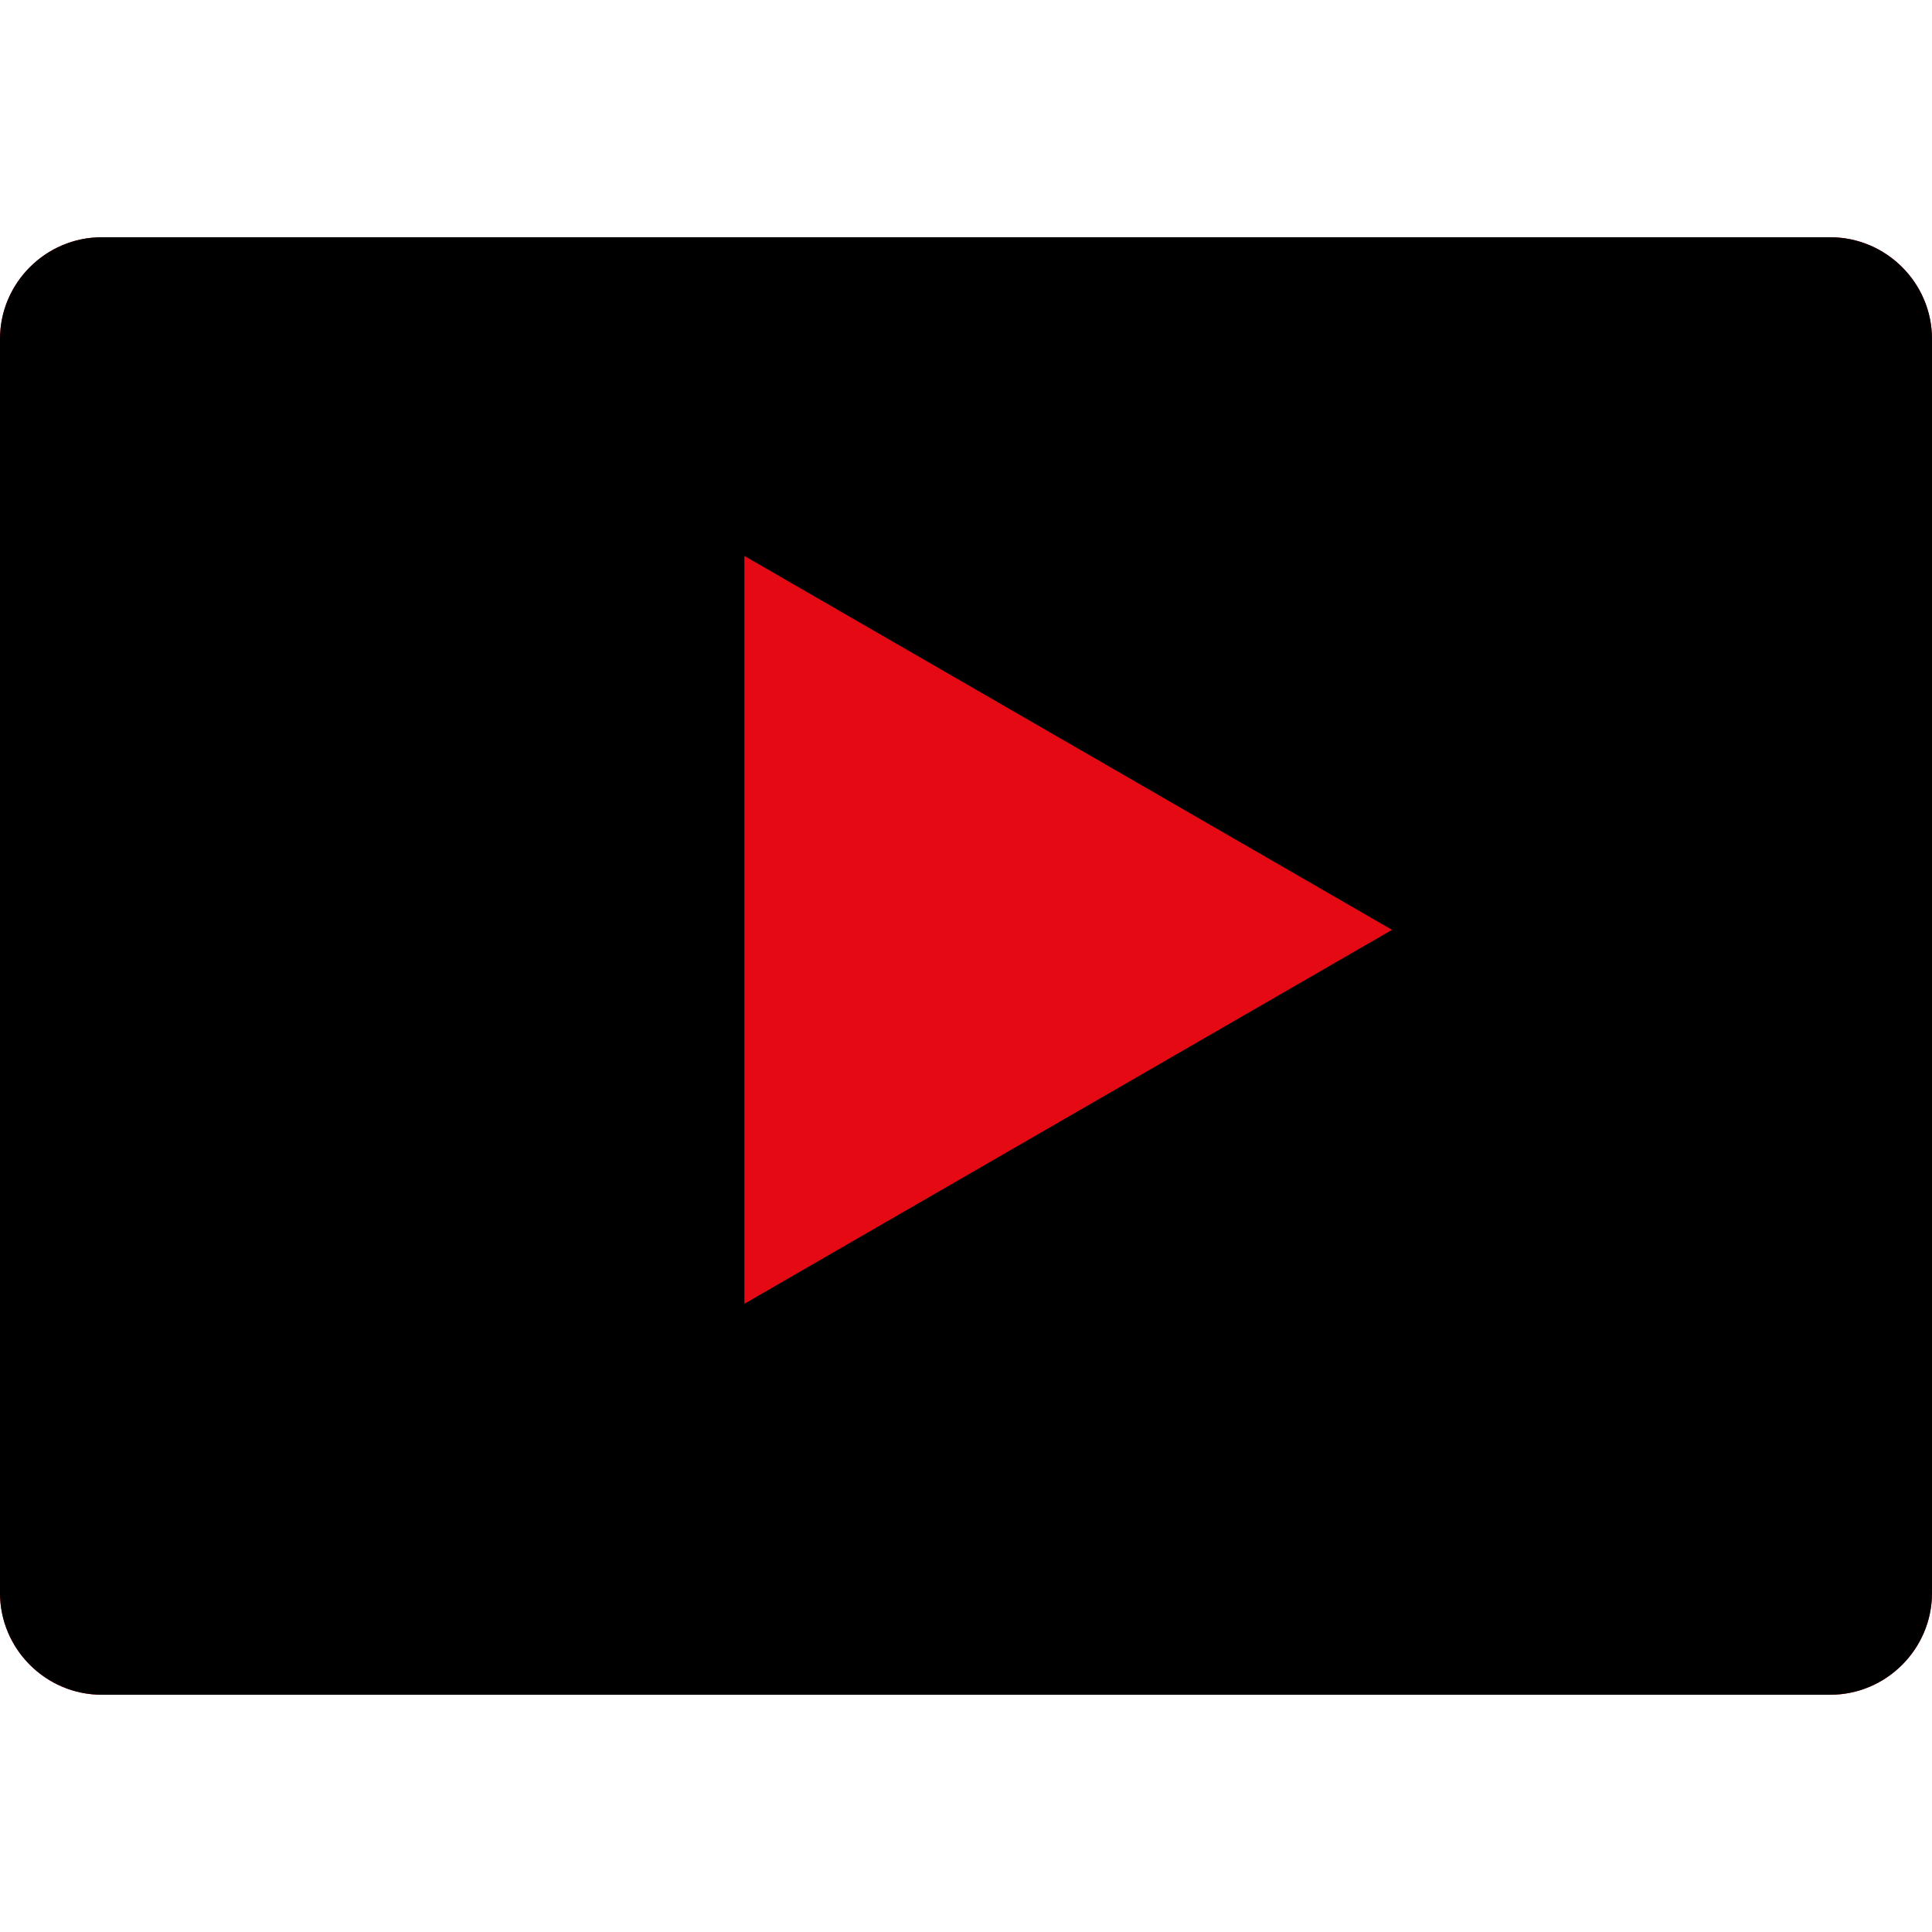
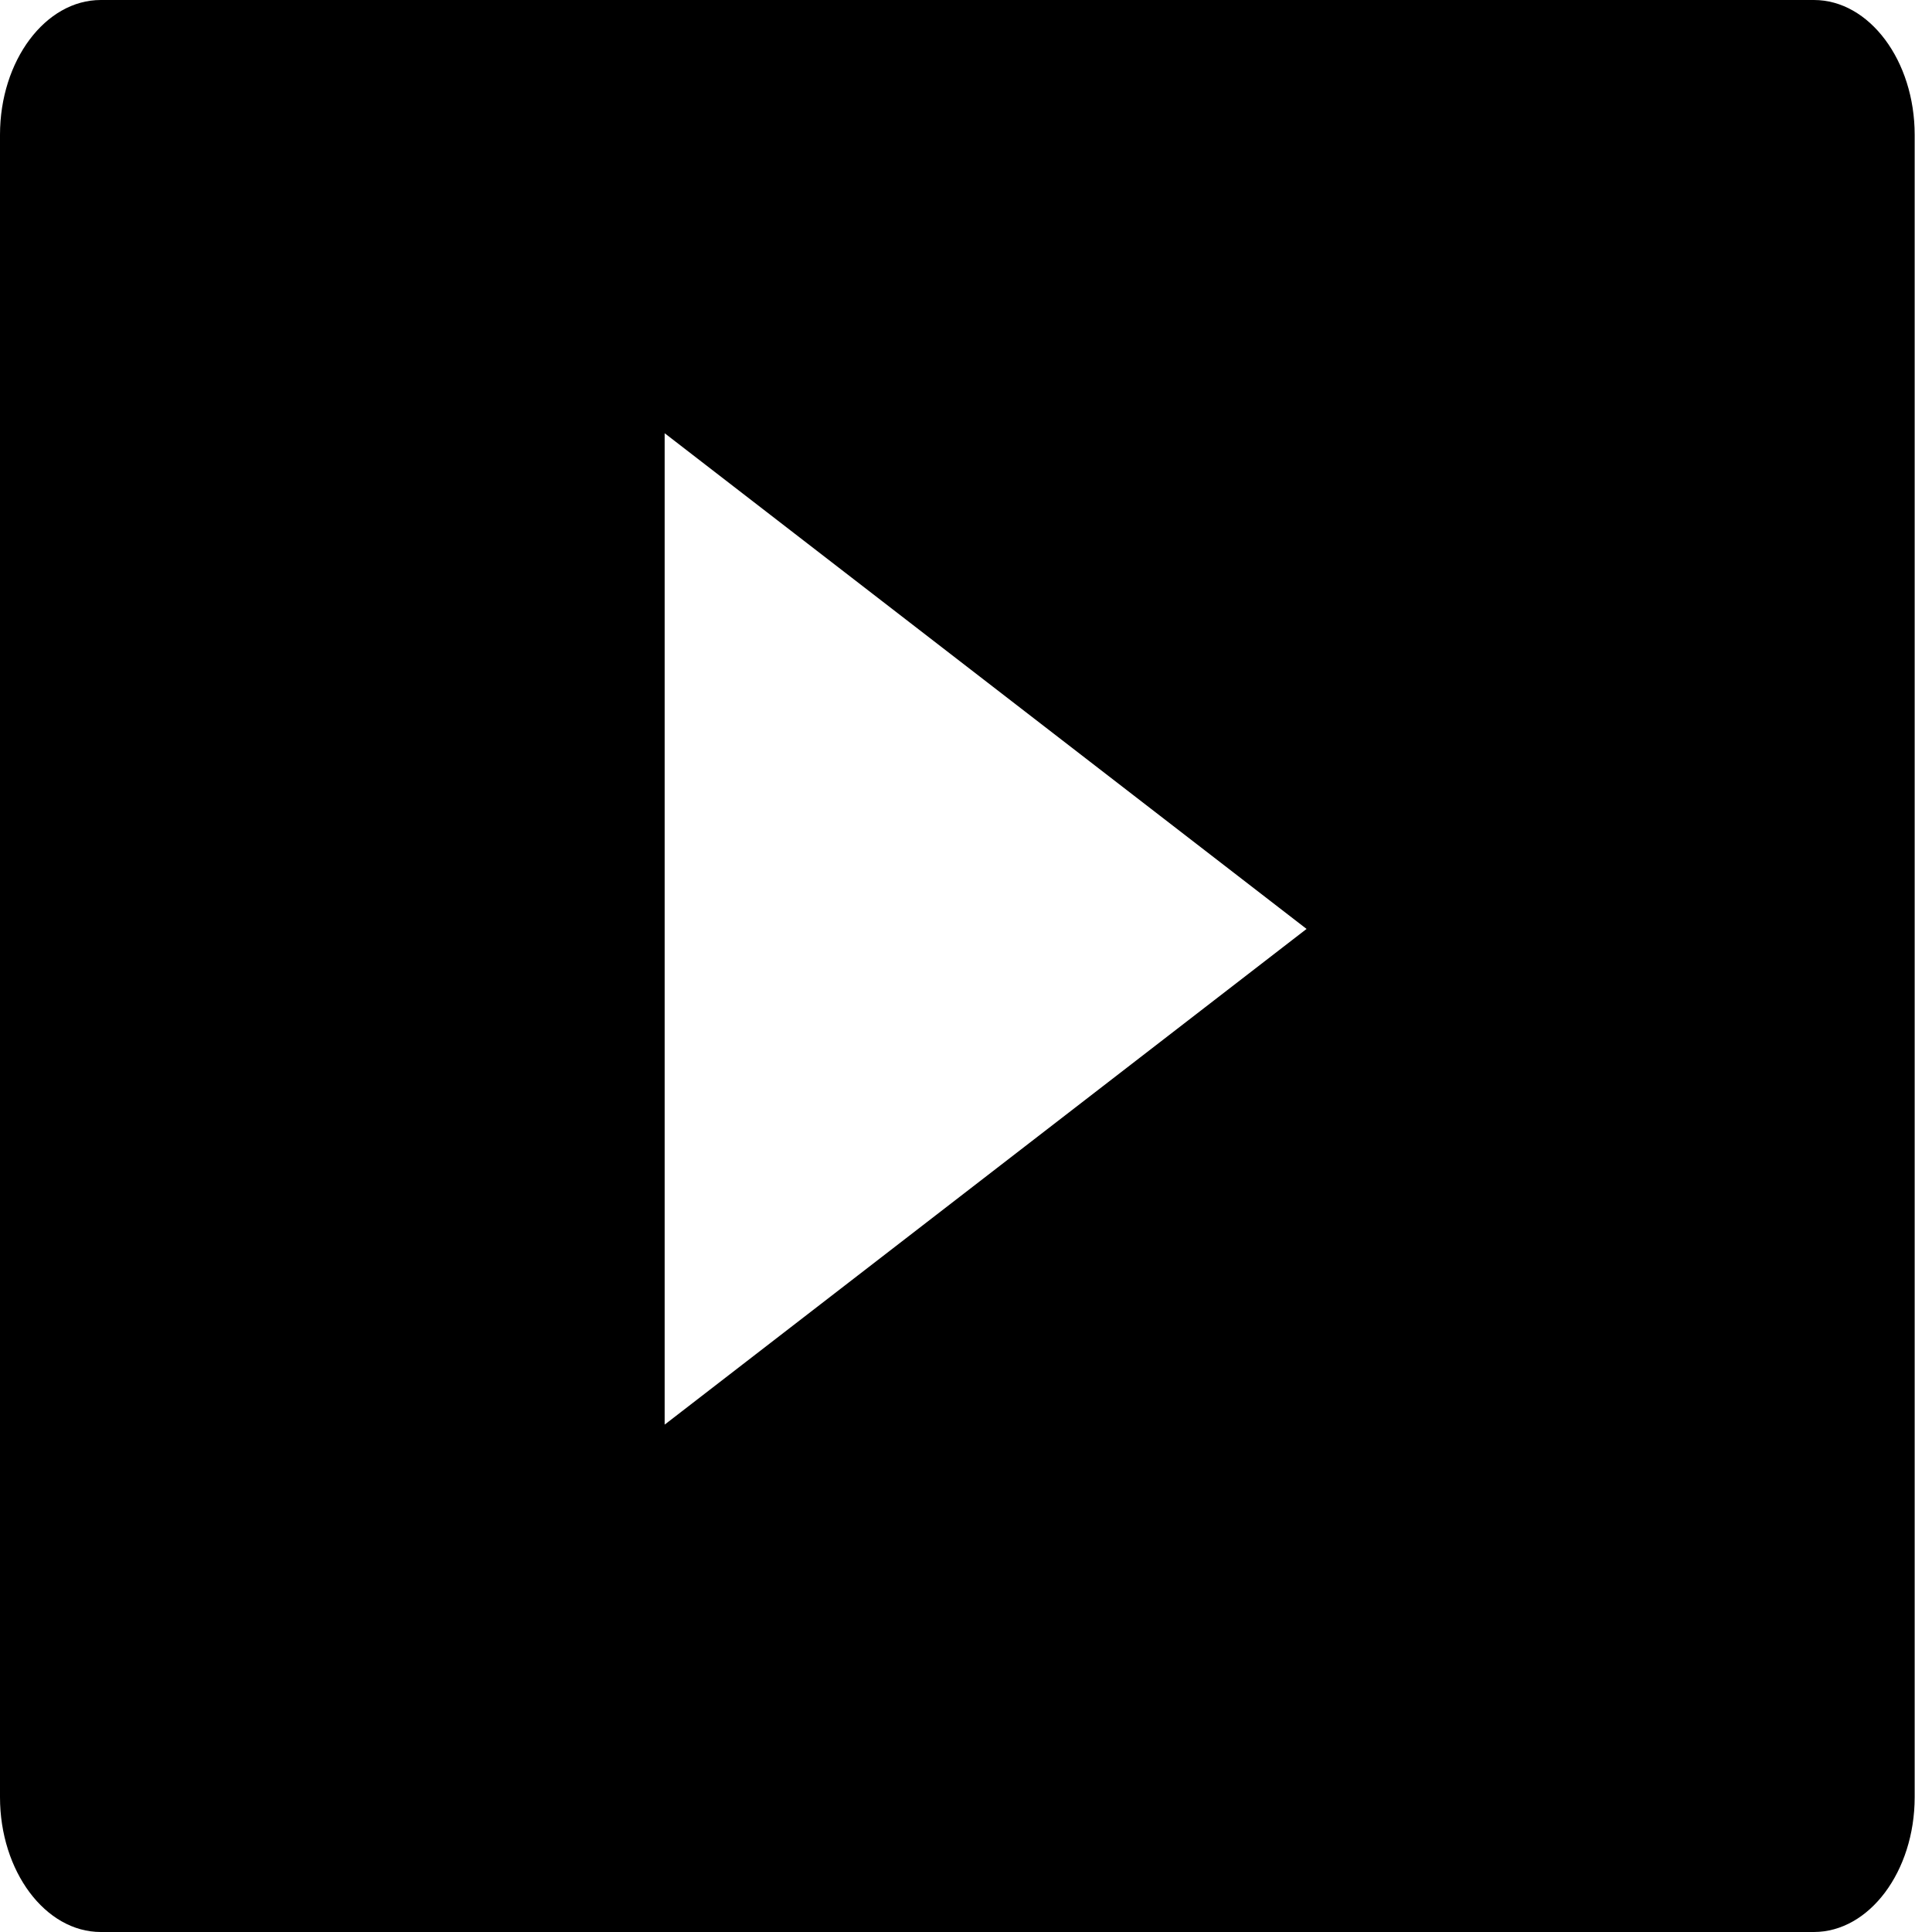
- <svg xmlns="http://www.w3.org/2000/svg" version="1.1" id="Layer_1" x="0px" y="0px" viewBox="0 0 512 512" style="enable-background:new 0 0 512 512;" xml:space="preserve">
-   <path style="fill:#E50914;" d="M485.04,449.124H26.952C12.128,449.124,0,436.988,0,422.164V89.828  c0-14.824,12.128-26.952,26.952-26.952h458.096c14.824,0,26.952,12.128,26.952,26.952V422.18  C511.992,437.004,499.864,449.124,485.04,449.124z" />
-   <path d="M485.04,449.124H26.952C12.128,449.124,0,436.988,0,422.164V89.828c0-14.824,12.128-26.952,26.952-26.952h458.096  c14.824,0,26.952,12.128,26.952,26.952V422.18C511.992,437.004,499.864,449.124,485.04,449.124z" />
-   <polygon style="fill:#E50914;" points="368.912,246.42 197.272,147.324 197.272,345.516 " />
-   <g>
+ <svg xmlns="http://www.w3.org/2000/svg" version="1.1" id="Layer_1" x="0px" y="0px" viewBox="0 0 488.136 492.553" xml:space="preserve" width="488.136" height="492.553">
+   <defs id="defs3365" />
+   <path d="M 25.695,0 C 11.562,0 0,15.465 0,34.369 v 423.803 c 0,18.904 11.562,34.381 25.695,34.381 h 436.736 c 14.133,0 25.697,-15.455 25.704,-34.359 V 34.369 C 488.136,15.465 476.574,0 462.441,0 Z M 169.461,110.456 333.102,236.826 169.461,363.195 Z" id="path3328" style="stroke-width:1.103" />
+   <g id="g3332" transform="translate(-15.18693,-21.65609)">
</g>
-   <g>
+   <g id="g3334" transform="translate(-15.18693,-21.65609)">
</g>
-   <g>
+   <g id="g3336" transform="translate(-15.18693,-21.65609)">
</g>
-   <g>
+   <g id="g3338" transform="translate(-15.18693,-21.65609)">
</g>
-   <g>
+   <g id="g3340" transform="translate(-15.18693,-21.65609)">
</g>
-   <g>
+   <g id="g3342" transform="translate(-15.18693,-21.65609)">
</g>
-   <g>
+   <g id="g3344" transform="translate(-15.18693,-21.65609)">
</g>
-   <g>
+   <g id="g3346" transform="translate(-15.18693,-21.65609)">
</g>
-   <g>
+   <g id="g3348" transform="translate(-15.18693,-21.65609)">
</g>
-   <g>
+   <g id="g3350" transform="translate(-15.18693,-21.65609)">
</g>
-   <g>
+   <g id="g3352" transform="translate(-15.18693,-21.65609)">
</g>
-   <g>
+   <g id="g3354" transform="translate(-15.18693,-21.65609)">
</g>
-   <g>
+   <g id="g3356" transform="translate(-15.18693,-21.65609)">
</g>
-   <g>
+   <g id="g3358" transform="translate(-15.18693,-21.65609)">
</g>
-   <g>
+   <g id="g3360" transform="translate(-15.18693,-21.65609)">
</g>
</svg>
